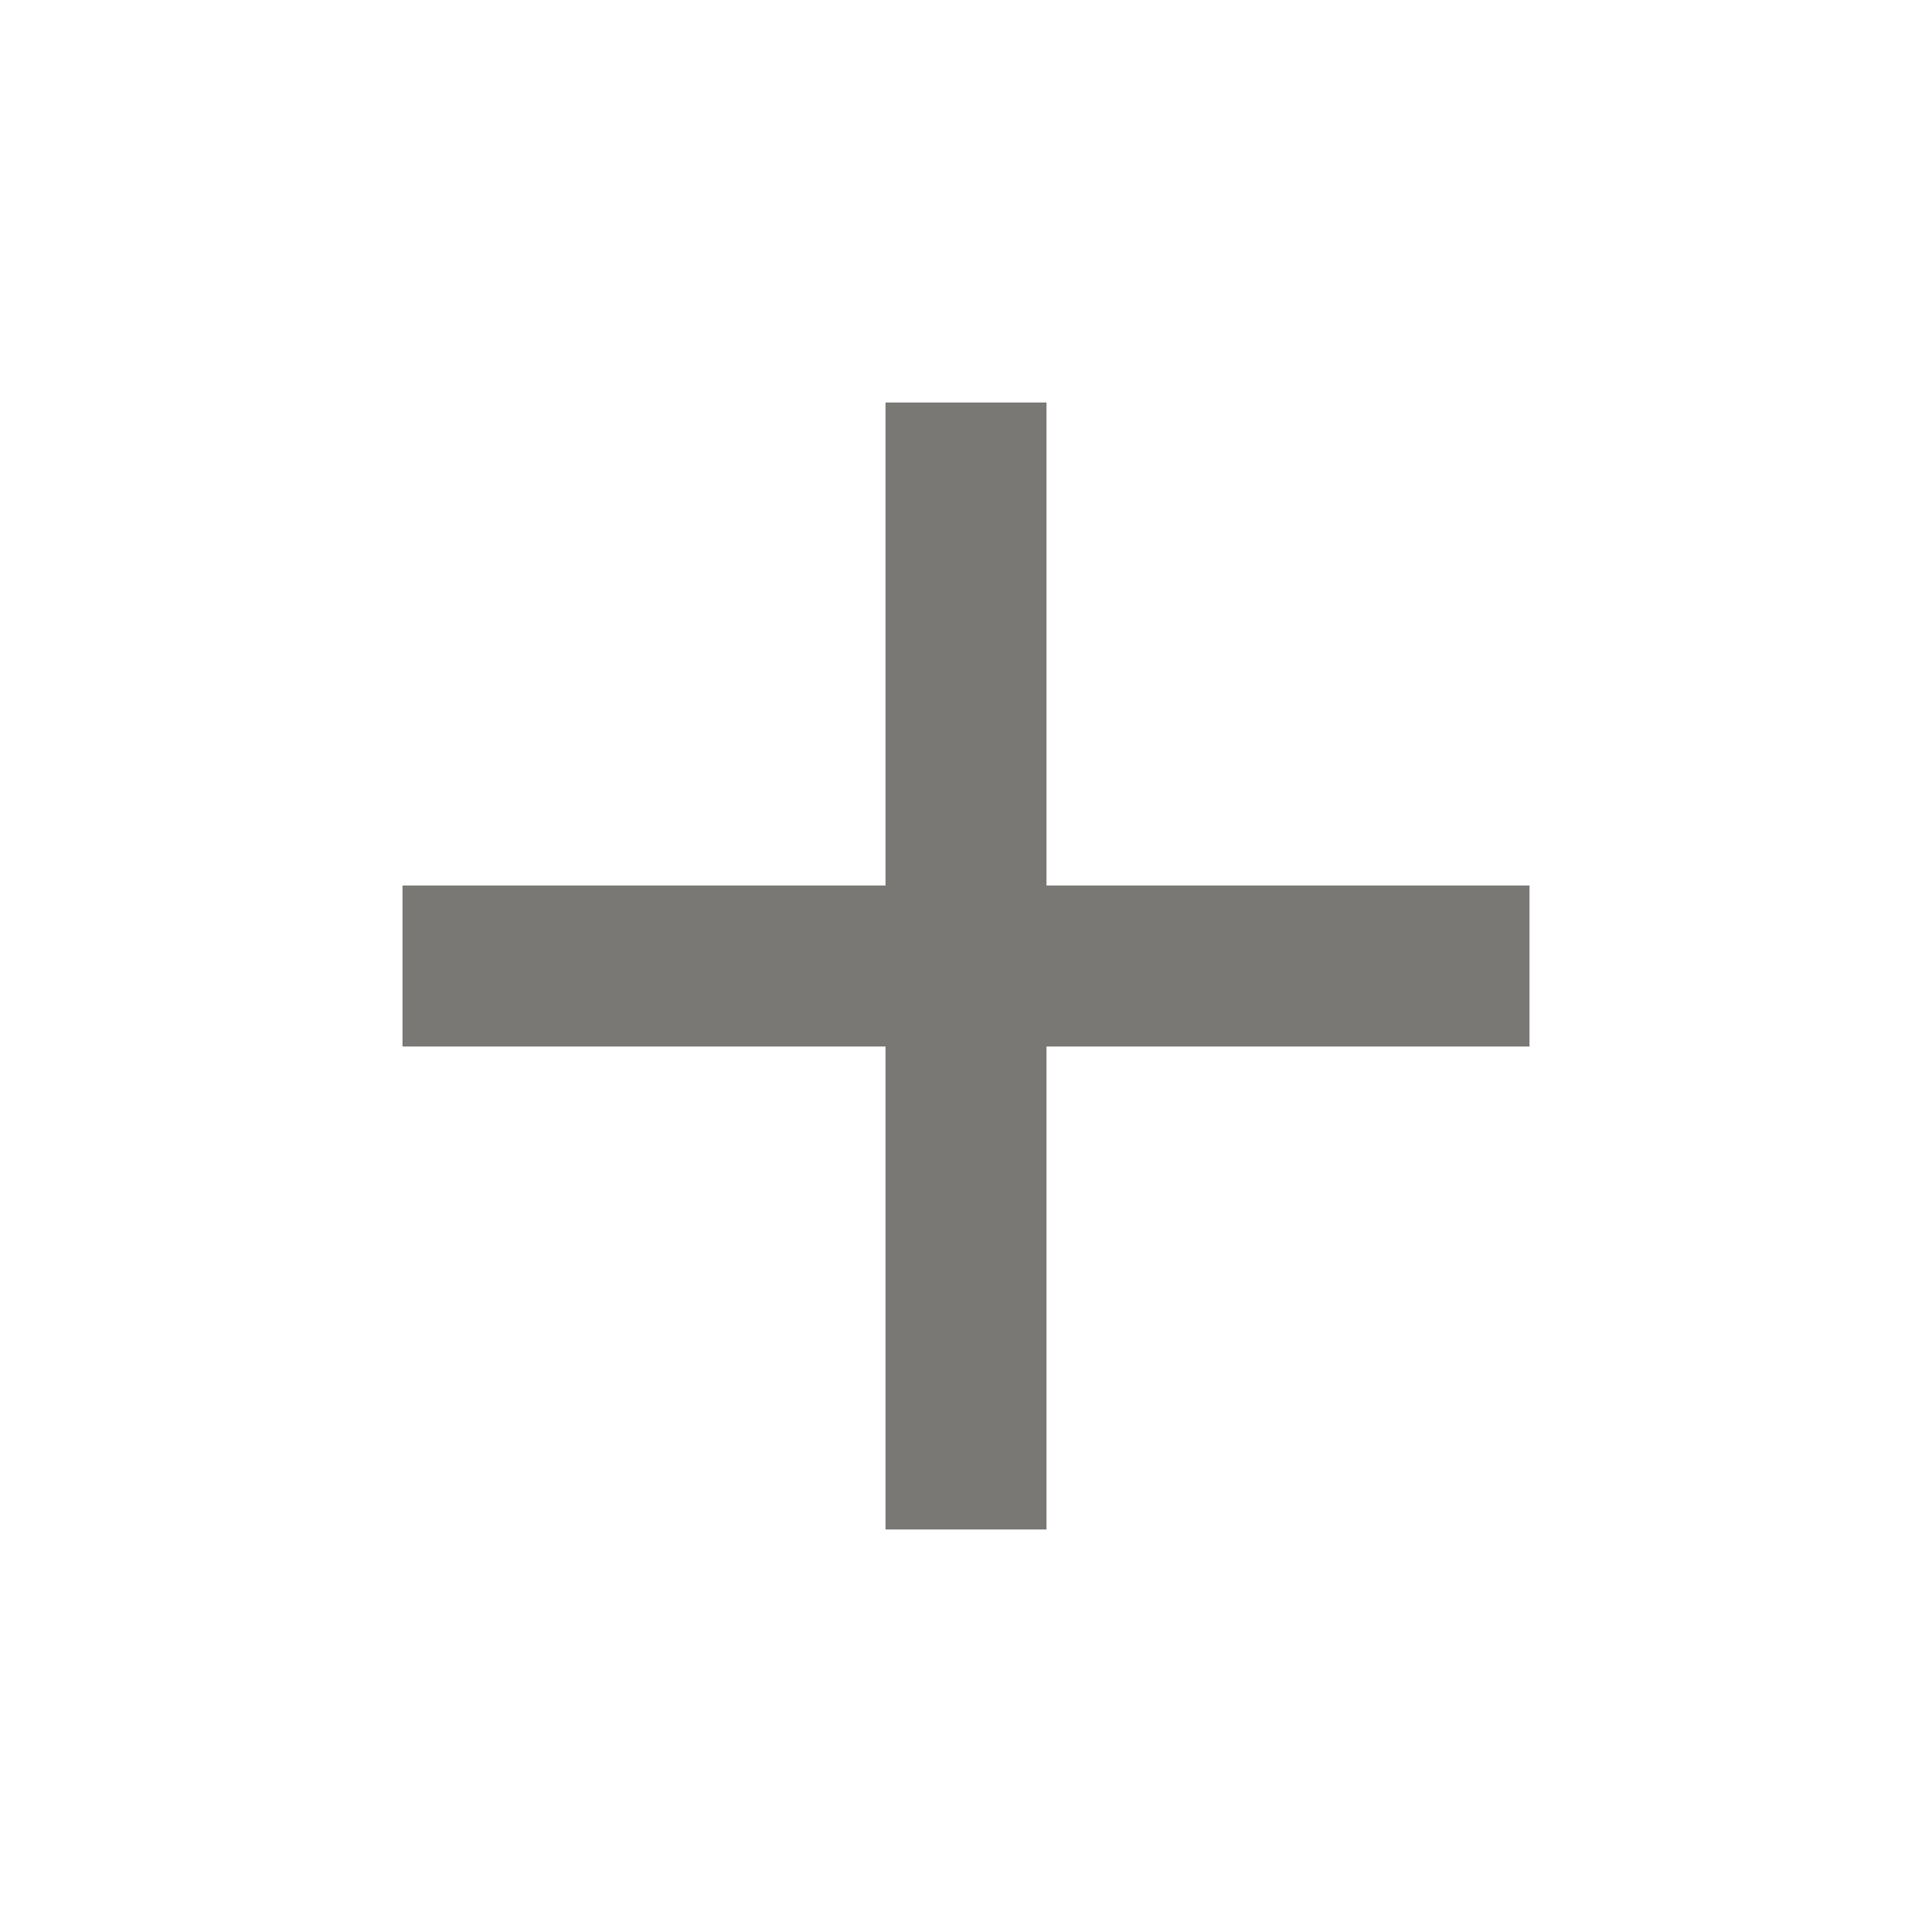
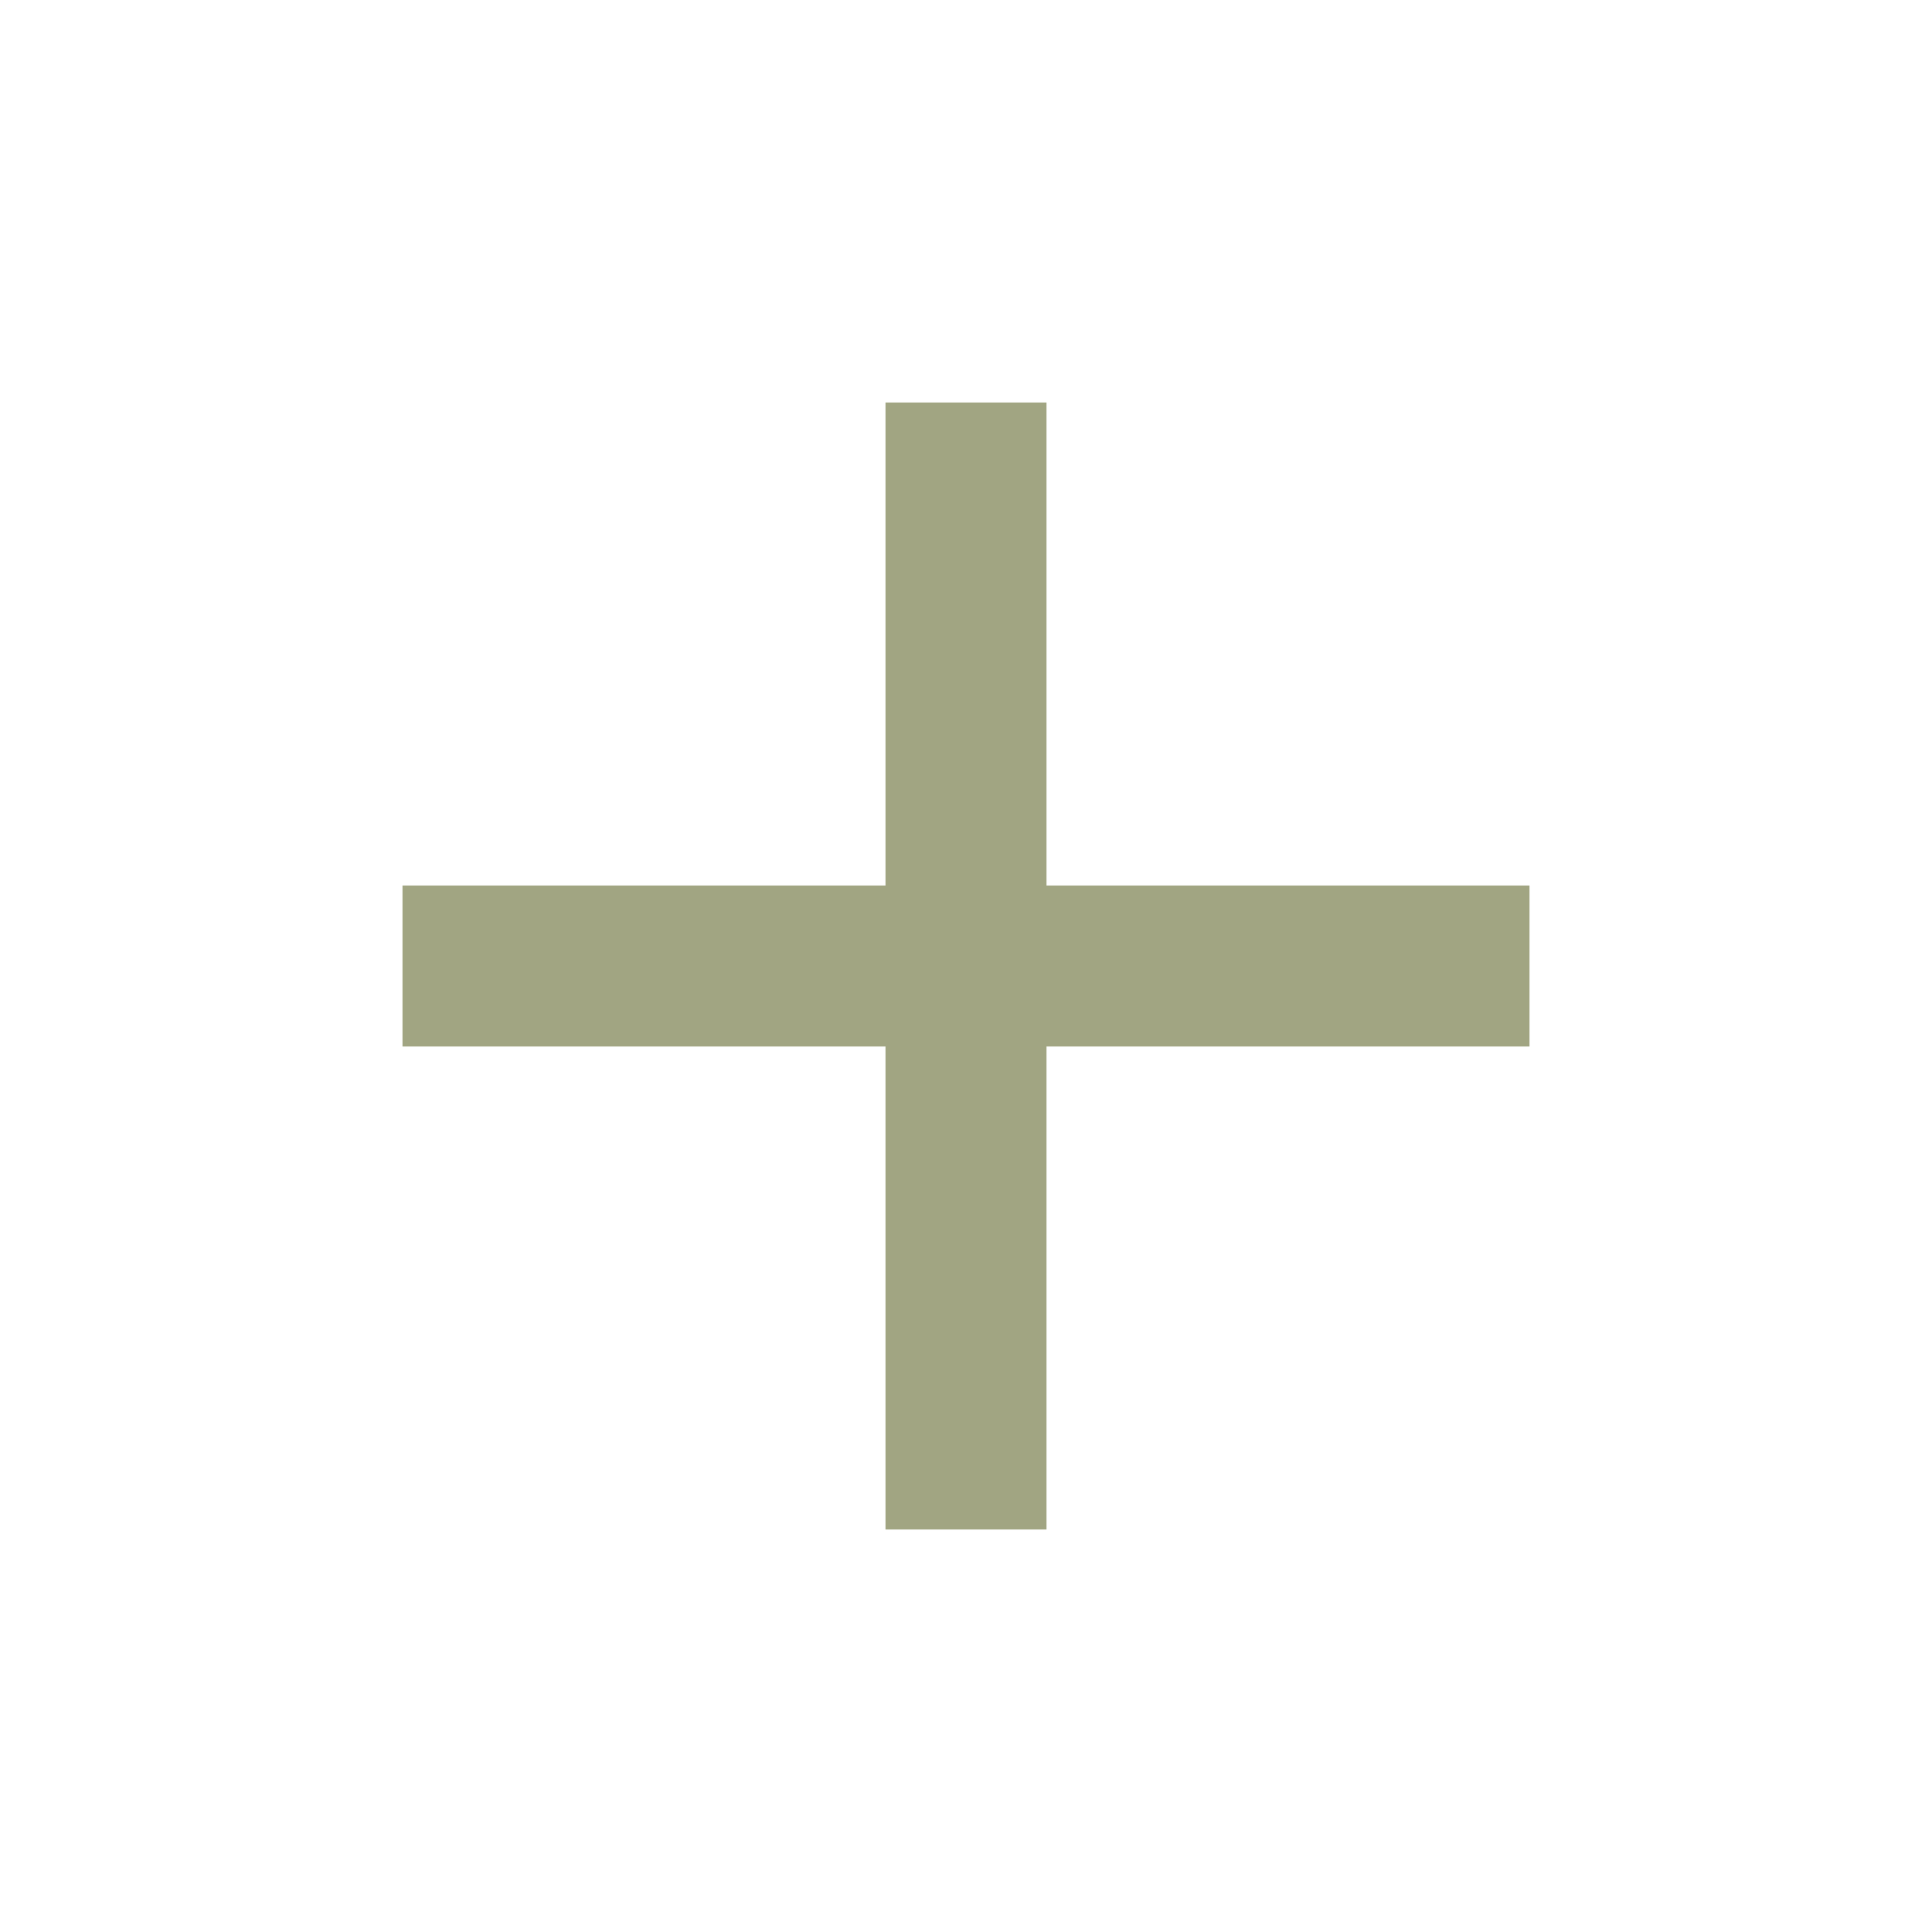
- <svg xmlns="http://www.w3.org/2000/svg" width="24" height="24" viewBox="0 0 24 24" fill="none" stroke="#7a7875" stroke-width="2" stroke-linecap="" stroke-linejoin="">
+ <svg xmlns="http://www.w3.org/2000/svg" width="24" height="24" viewBox="0 0 24 24" fill="none" stroke="#a1a582" stroke-width="2" stroke-linecap="" stroke-linejoin="">
  <path stroke="none" d="M0 0h24v24H0z" fill="none" />
  <path d="M12 5l0 14" />
  <path d="M5 12l14 0" />
</svg>
